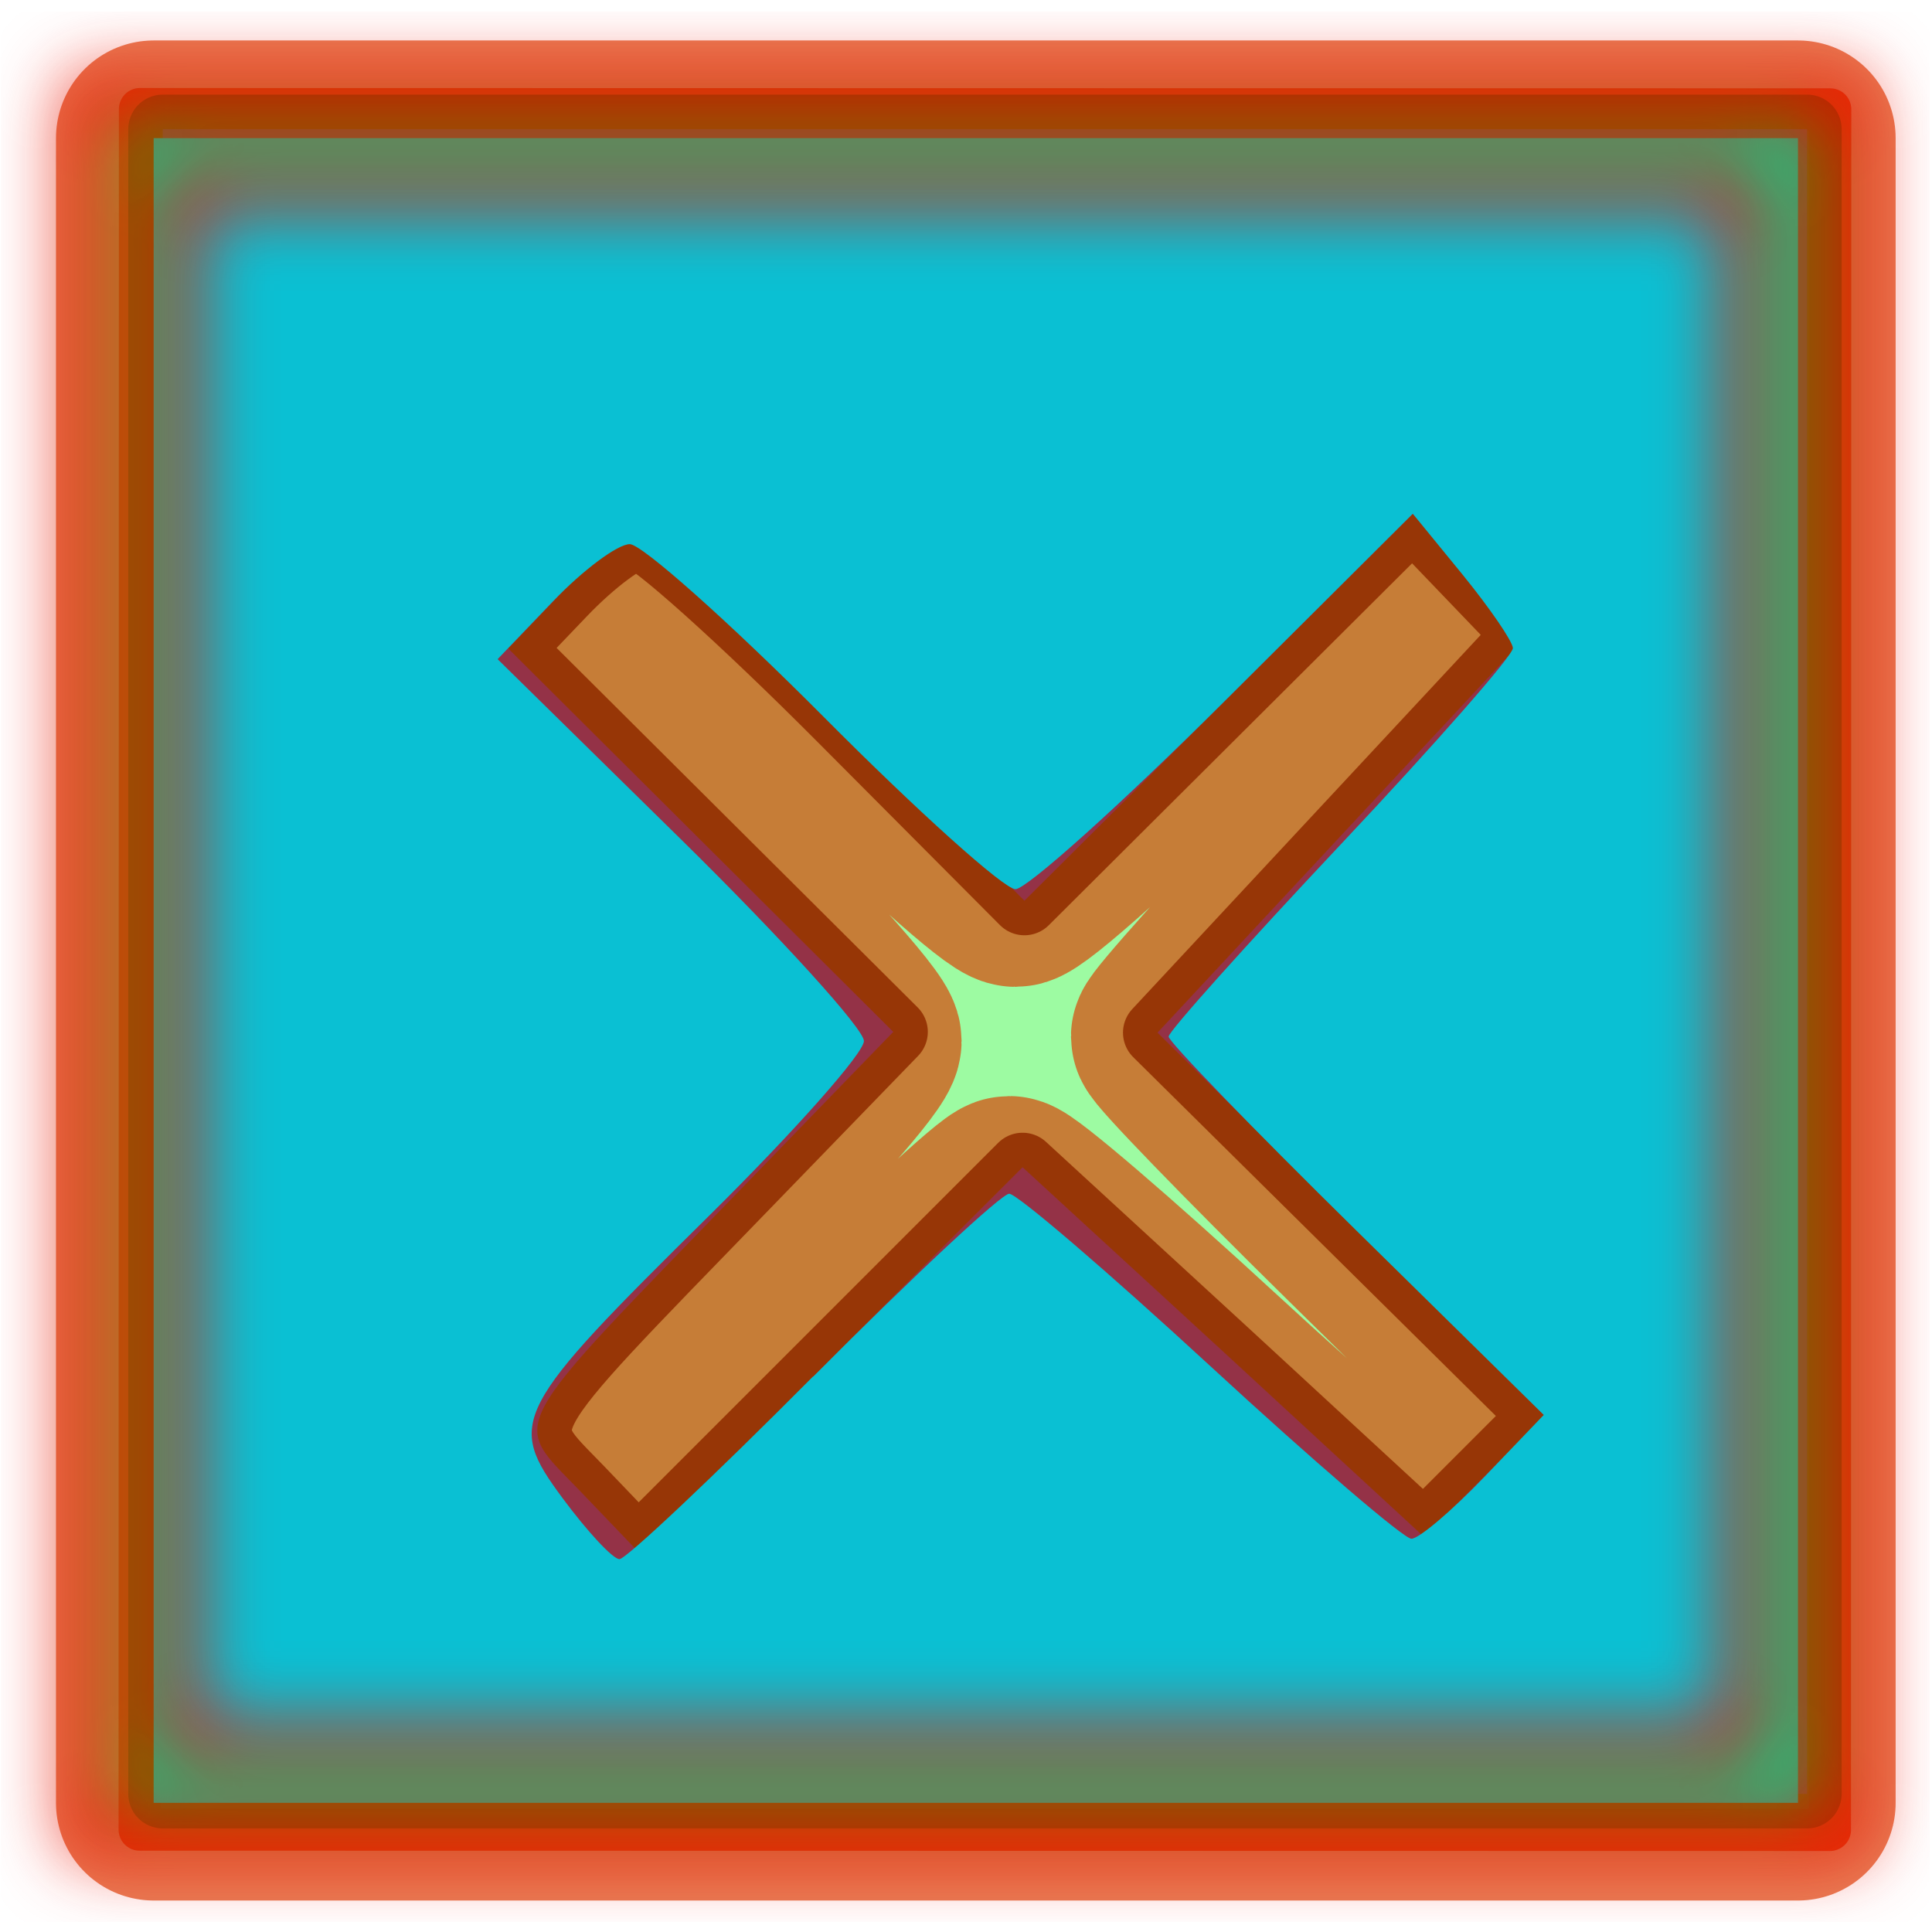
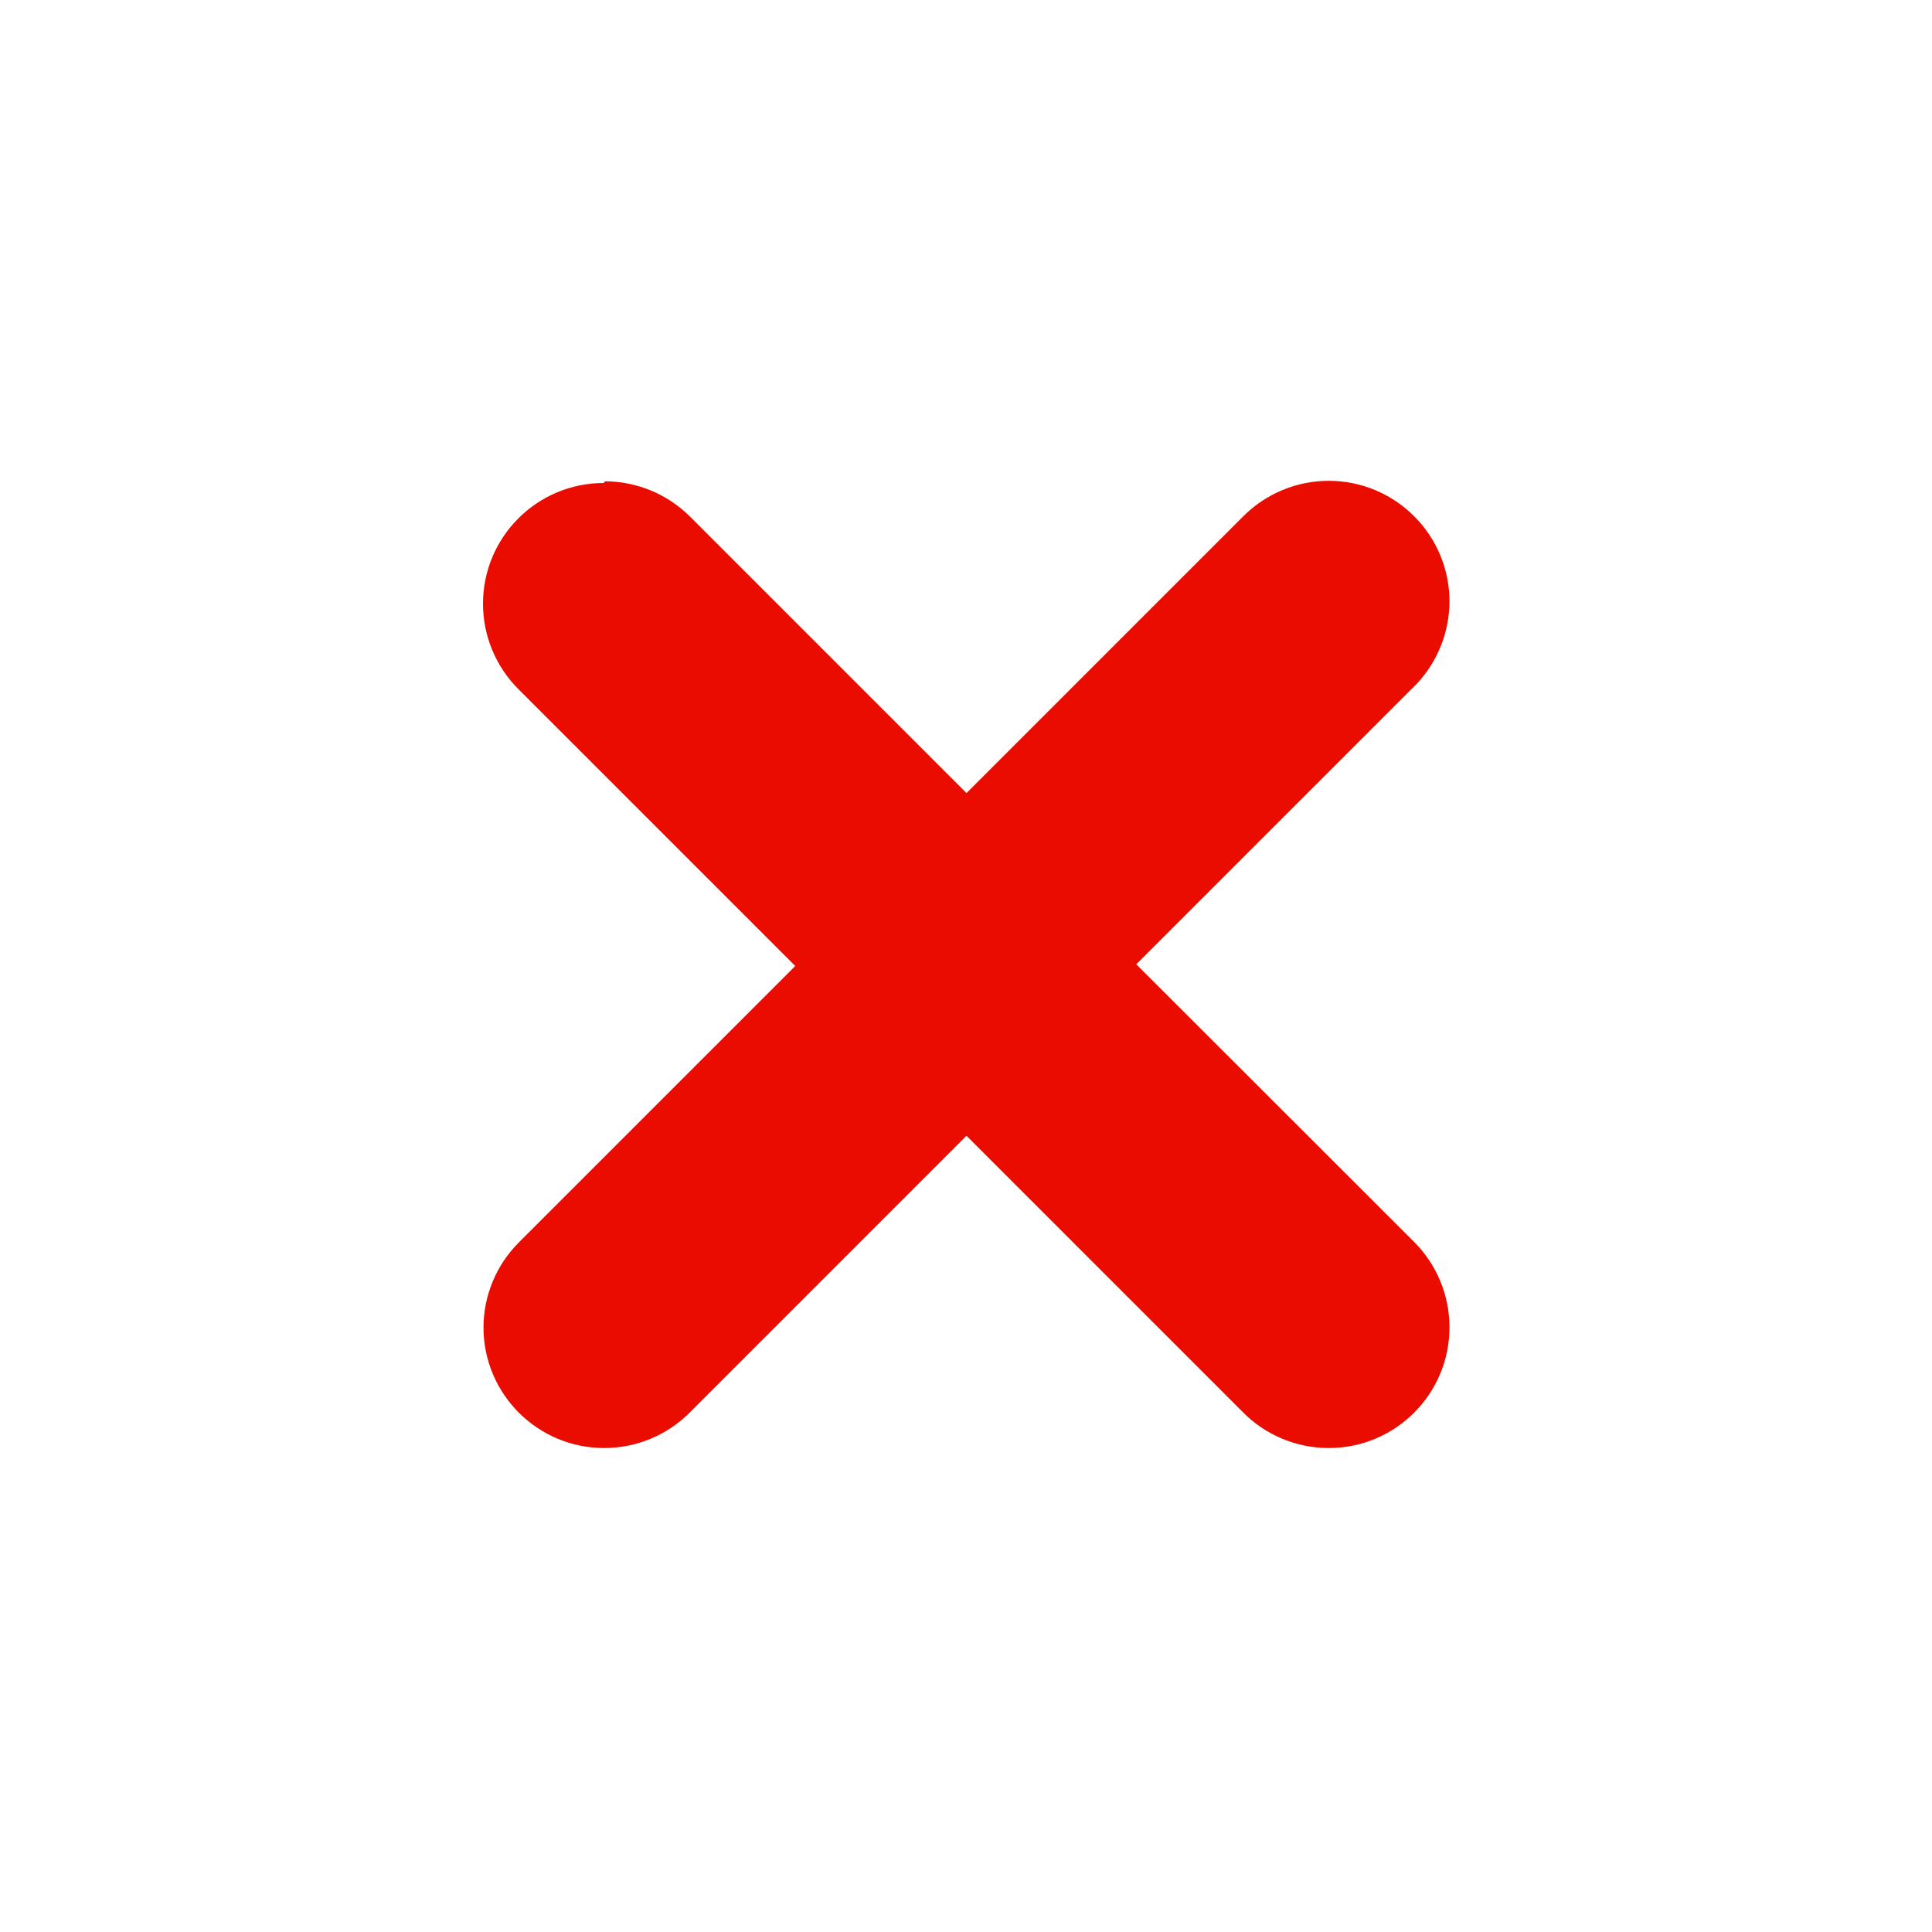
- <svg xmlns="http://www.w3.org/2000/svg" width="48" height="48" version="1.1" viewBox="0 0 12.7 12.7">
+ <svg xmlns="http://www.w3.org/2000/svg" width="16" height="16" viewBox="0 0 16 16">
  <defs>
-     <linearGradient id="linearGradient18588" x1="-1246.3" x2="-1005.1" y1="175.66" y2="175.66" gradientTransform="matrix(.046706 0 0 .046706 115.41 71.775)" gradientUnits="userSpaceOnUse">
-       <stop stop-color="#dc3d00" stop-opacity=".743" offset="0" />
-     </linearGradient>
-     <filter id="filter57752-38" x="-.048" y="-.048" width="1.095" height="1.097" color-interpolation-filters="sRGB">
-       <feGaussianBlur stdDeviation="1.304" />
-     </filter>
+     <style id="current-color-scheme" type="text/css">
+    .ColorScheme-Text { color:#eb0c00; } .ColorScheme-Highlight { color:#5294e2; }
+   </style>
  </defs>
-   <g transform="translate(-56.416 -73.6)">
-     <path d="m57.335 79.972 0.001-5.655 11.111 0.002-0.001 5.655-0.001 5.655-11.111-0.002z" fill="#03f611" fill-opacity=".439" opacity=".879" stroke="#f20b00" stroke-linecap="round" stroke-linejoin="round" stroke-opacity=".984" stroke-width=".277" style="paint-order:markers fill stroke" />
-     <g>
-       <flowRoot transform="matrix(.23539 .2301 -.2301 .23539 454.53 399.98)" fill="#bb1d1b" font-family="sans-serif" font-size="40px" letter-spacing="0px" word-spacing="0px" style="line-height:1.25" xml:space="preserve">
-         <flowRegion fill="#bb1d1b">
-           <rect x="-1545.7" y="113.95" width="80" height="131.43" fill="#bb1d1b" />
-         </flowRegion>
-         <flowPara>+</flowPara>
-       </flowRoot>
-       <path d="m57.486 79.92v-5.471h10.809v10.943h-10.809zm6.972 2.566 1.318 1.216 0.795-0.795-2.546-2.519 2.437-2.617-0.38-0.396-0.38-0.396-2.552 2.542-1.196-1.201c-0.658-0.661-1.261-1.201-1.34-1.201-0.08 0-0.305 0.167-0.501 0.372l-0.356 0.372 2.531 2.52-0.973 1.004c-1.605 1.656-1.542 1.539-1.089 2.011l0.385 0.402 2.527-2.527z" fill="#0a1dd3" fill-rule="evenodd" stroke="#001000" stroke-linecap="round" stroke-linejoin="round" stroke-opacity=".889" stroke-width=".454" style="paint-order:stroke markers fill" />
-       <path d="m57.426 79.979v-5.471h10.809v10.943h-10.809zm4.337 2.669c0.657-0.661 1.237-1.201 1.287-1.201 0.051 0 0.646 0.51 1.323 1.134 0.677 0.624 1.271 1.134 1.321 1.134 0.049 0 0.265-0.183 0.48-0.407l0.39-0.407-1.233-1.213c-0.678-0.667-1.233-1.24-1.233-1.274 0-0.034 0.51-0.603 1.134-1.266 0.624-0.663 1.132-1.242 1.129-1.288-0.003-0.046-0.152-0.263-0.331-0.483l-0.327-0.4-1.239 1.234c-0.681 0.679-1.299 1.234-1.373 1.234-0.074 0-0.642-0.51-1.262-1.134-0.621-0.624-1.194-1.134-1.273-1.134-0.08 0-0.308 0.17-0.507 0.378l-0.362 0.378 1.204 1.183c0.662 0.651 1.204 1.248 1.204 1.327 0 0.079-0.455 0.592-1.01 1.141-1.304 1.287-1.342 1.362-0.971 1.864 0.163 0.22 0.331 0.401 0.374 0.401 0.043 0 0.616-0.54 1.273-1.201z" fill="#0ac0d3" fill-rule="evenodd" stroke="url(#linearGradient18588)" stroke-linecap="round" stroke-linejoin="round" stroke-opacity=".889" stroke-width="1.284" style="paint-order:stroke markers fill" />
-     </g>
-     <path transform="matrix(.17653 0 0 .17653 115.47 71.715)" d="m-331.34 46.649v-32.414h65.581v64.827h-65.581zm61.812 0v-29.022h-58.42v58.043h58.42z" fill="#03f611" fill-opacity=".439" filter="url(#filter57752-38)" opacity=".879" stroke="#f20b00" stroke-linecap="round" stroke-linejoin="round" stroke-opacity=".984" stroke-width="1.567" style="paint-order:markers fill stroke" />
-   </g>
+   <path style="fill:currentColor" class="ColorScheme-Text" d="M 11.004 3.982 A 1 1 0 0 0 10.297 4.275 L 8.004 6.568 L 5.721 4.285 A 1 1 0 0 0 5.711 4.275 A 1 1 0 0 0 5.01 3.986 L 5 4 A 1 1 0 0 0 4 5 A 1 1 0 0 0 4.293 5.707 L 6.586 8 L 4.293 10.293 A 1 1 0 0 0 4.004 10.992 A 1 1 0 0 0 5.004 11.992 A 1 1 0 0 0 5.711 11.699 L 8.004 9.406 L 10.287 11.689 A 1 1 0 0 0 11.004 11.992 A 1 1 0 0 0 12.004 10.992 A 1 1 0 0 0 11.711 10.285 L 9.41 7.986 L 11.693 5.703 A 1 1 0 0 0 12.004 4.982 A 1 1 0 0 0 11.004 3.982 z" />
</svg>
